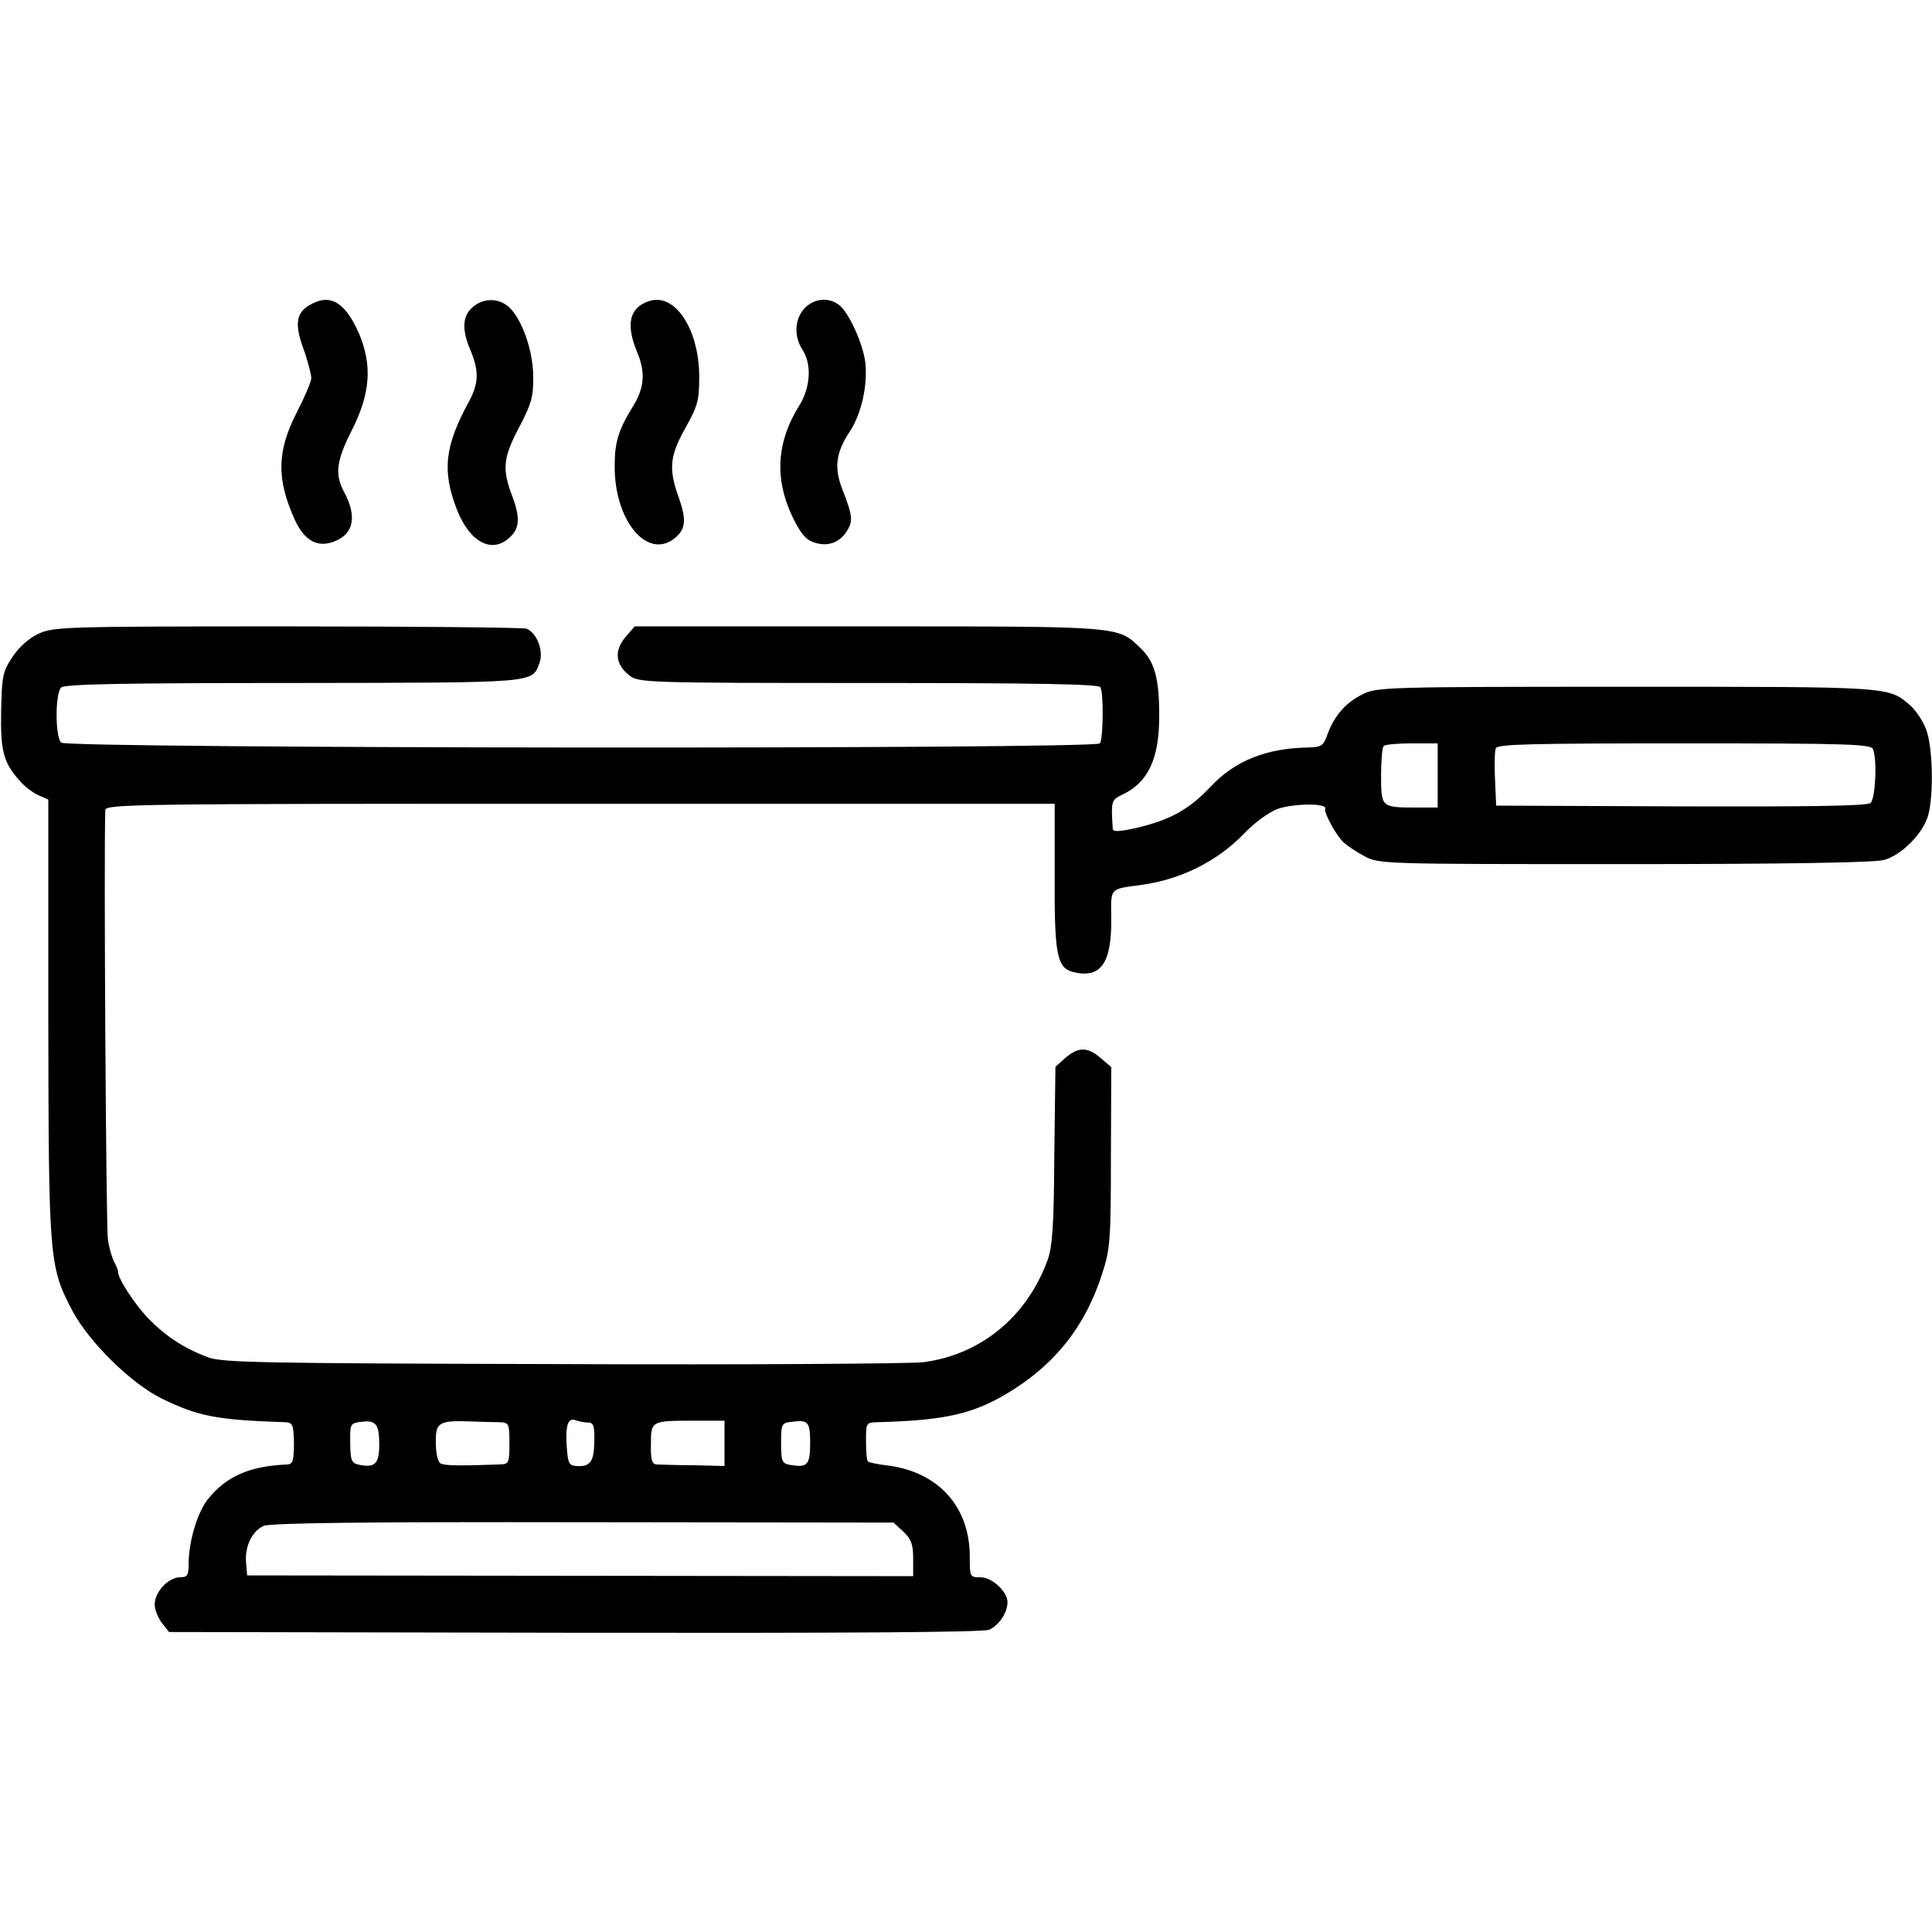
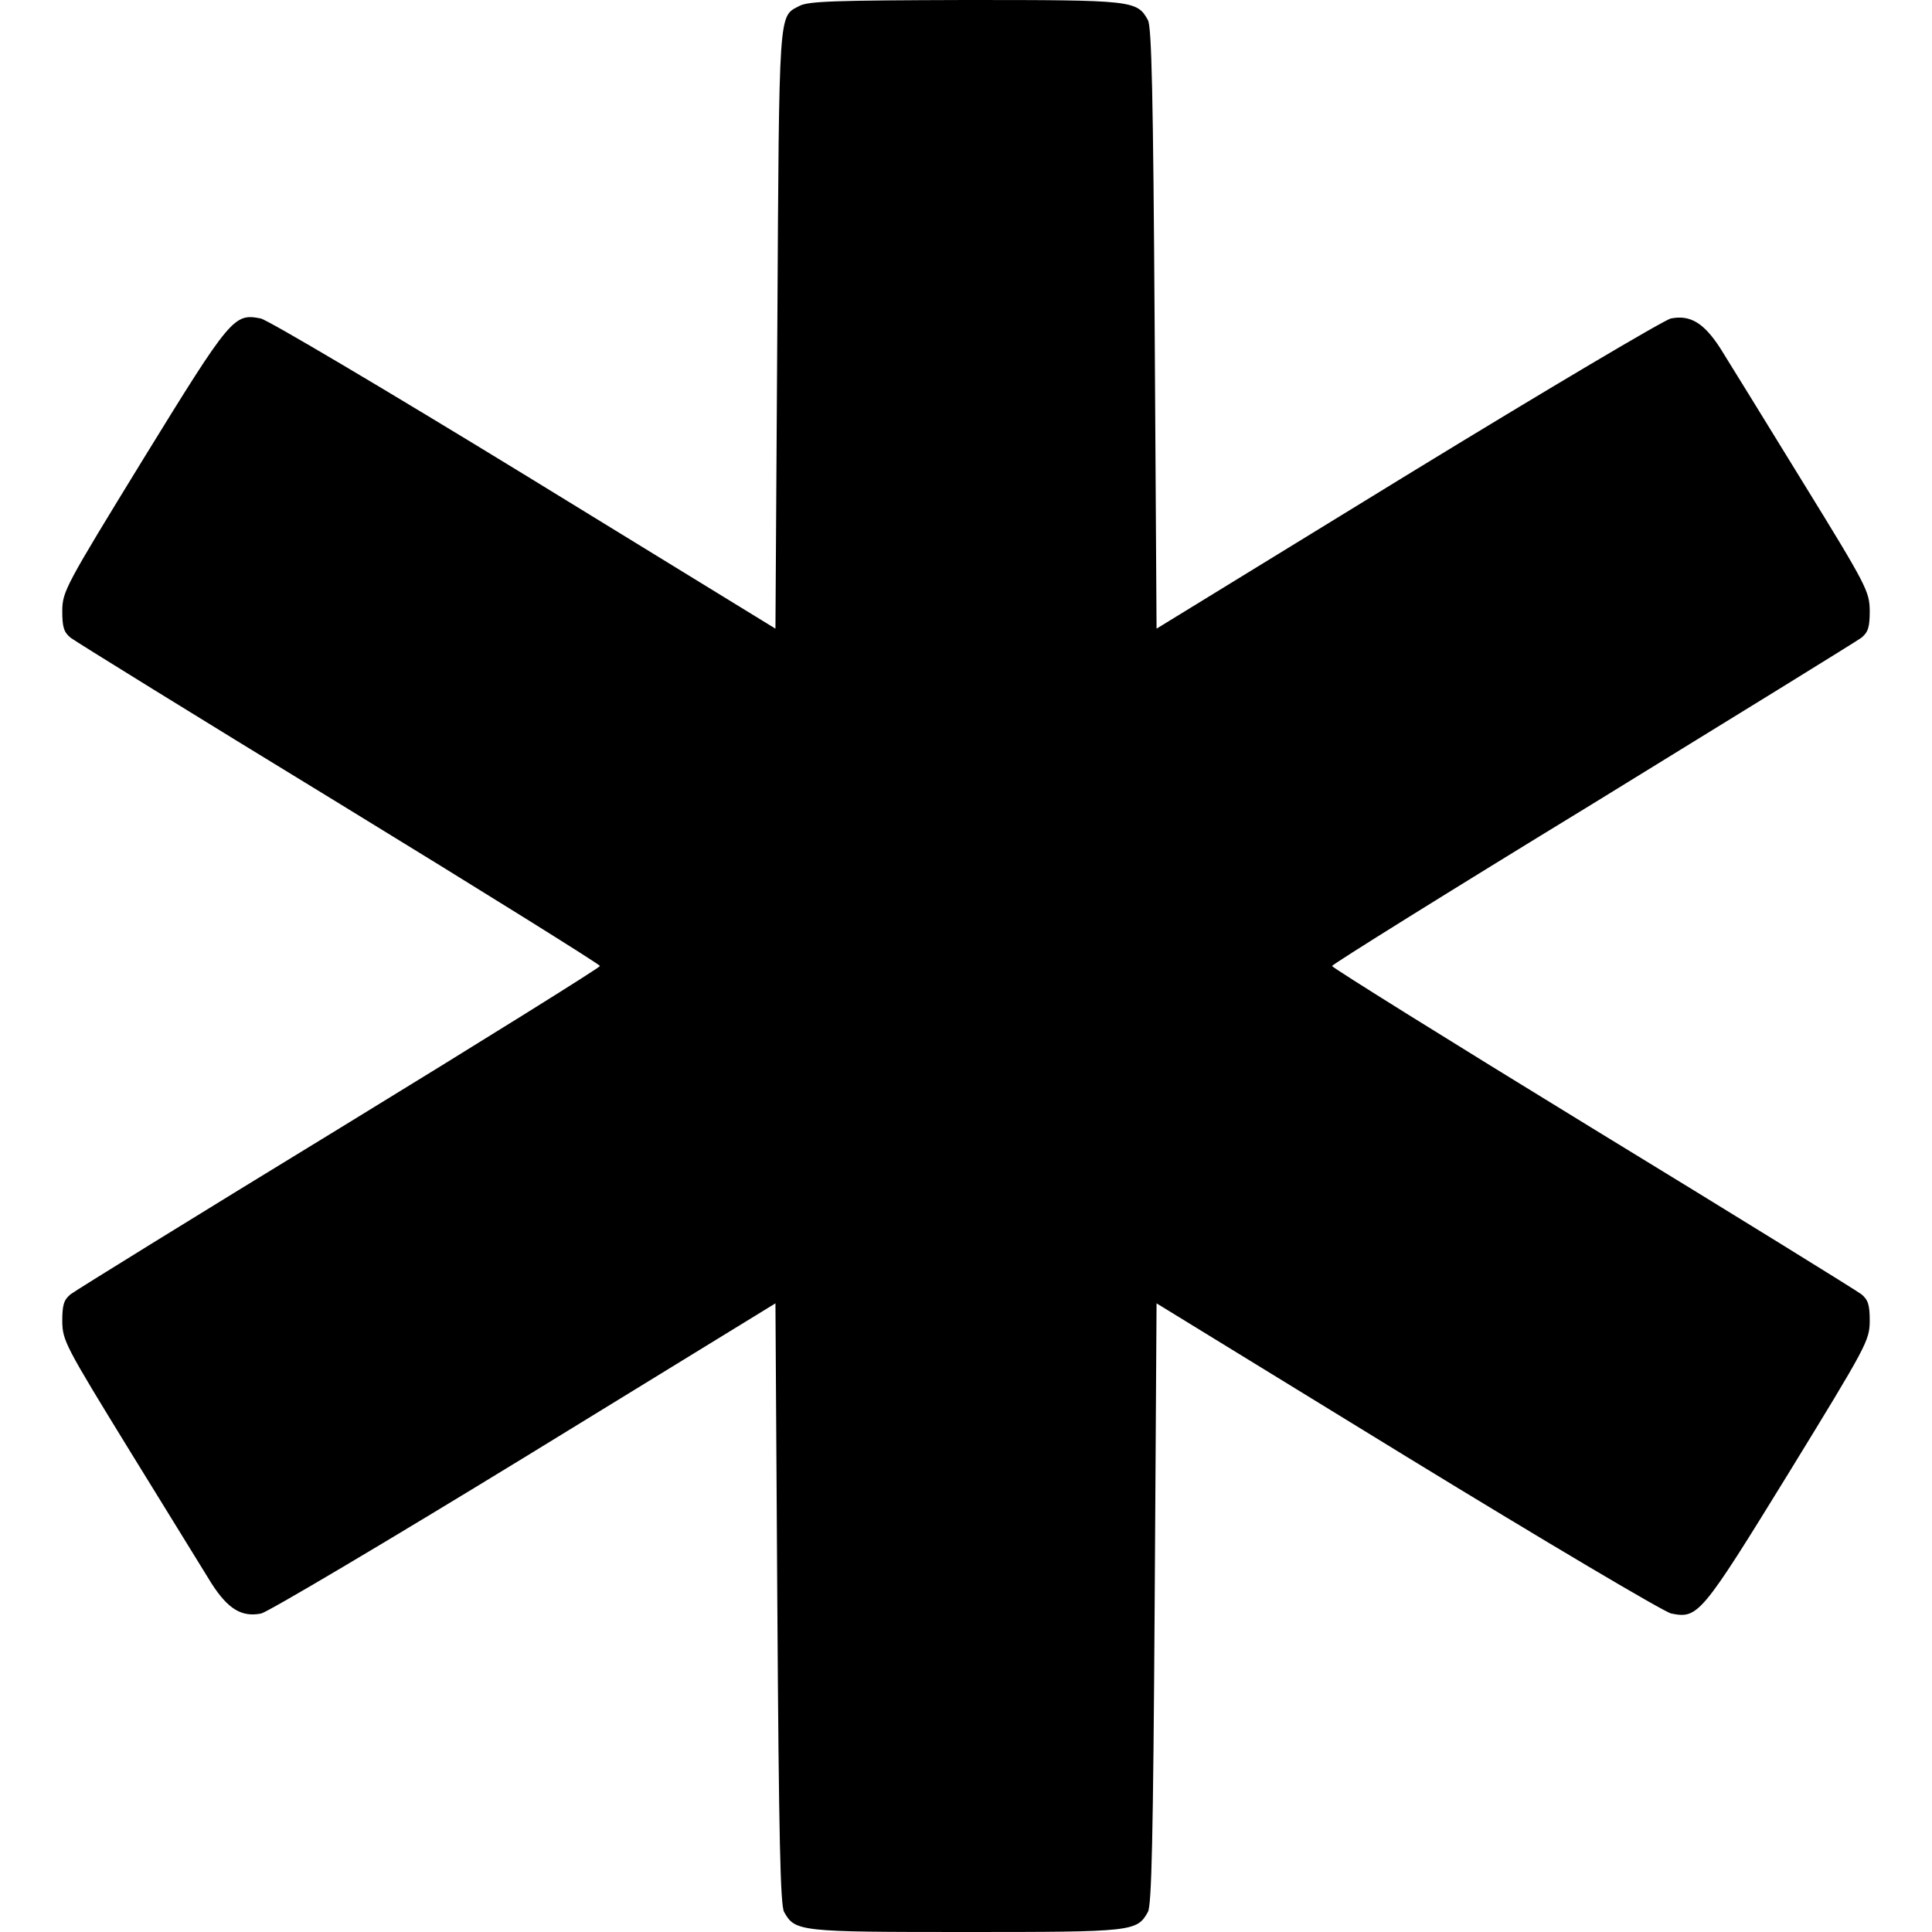
<svg xmlns="http://www.w3.org/2000/svg" version="1.0" width="512pt" height="512pt" viewBox="0 0 512 512" preserveAspectRatio="xMidYMid meet">
  <g transform="translate(0,512) scale(0.1,-0.1)" fill="#000000" stroke="none">
-     <path d="M829 4316 c-44 -21 -50 -51 -25 -120 12 -33 21 -69 21 -78 0 -9 -17 -49 -38 -90 -53 -103 -55 -176 -6 -285 26 -57 62 -76 107 -57 50 20 58 67 24 130 -25 47 -21 82 20 163 50 98 55 174 19 258 -35 79 -73 104 -122 79z" />
-     <path d="M1255 4308 c-29 -23 -32 -58 -10 -112 25 -58 24 -90 -1 -138 -66 -120 -73 -186 -33 -289 34 -86 92 -117 139 -74 27 24 29 53 8 109 -28 73 -25 103 18 184 33 63 38 82 37 135 0 67 -30 152 -64 183 -27 24 -65 25 -94 2z" />
-     <path d="M1720 4322 c-52 -17 -62 -61 -32 -134 23 -54 20 -95 -10 -144 -38 -61 -49 -95 -49 -156 -2 -149 89 -257 163 -191 25 23 27 46 7 104 -28 77 -24 111 18 186 33 59 36 73 36 137 -1 125 -65 221 -133 198z" />
-     <path d="M2134 4305 c-28 -28 -31 -74 -8 -111 26 -38 22 -102 -8 -149 -59 -94 -66 -191 -20 -290 22 -47 37 -65 58 -72 36 -13 68 -2 88 29 17 27 16 41 -12 112 -22 57 -17 97 21 154 30 46 47 122 40 182 -6 49 -42 128 -67 150 -28 23 -66 20 -92 -5z" />
-     <path d="M103 3441 c-26 -12 -52 -35 -70 -62 -26 -39 -28 -51 -30 -143 -2 -107 6 -137 50 -186 12 -14 34 -31 48 -37 l27 -12 0 -579 c1 -641 2 -658 64 -776 45 -84 156 -193 238 -233 97 -47 145 -56 326 -62 20 -1 22 -7 23 -56 0 -45 -3 -55 -17 -56 -100 -4 -162 -31 -211 -92 -27 -33 -51 -112 -51 -169 0 -33 -3 -38 -23 -38 -31 0 -67 -39 -67 -72 0 -14 9 -36 19 -49 l19 -24 1074 -2 c709 -1 1082 1 1099 8 25 10 49 45 49 73 0 28 -41 66 -71 66 -29 0 -29 1 -29 55 0 131 -82 223 -215 241 -27 3 -52 8 -55 11 -3 2 -5 27 -5 54 0 48 0 49 30 50 187 5 261 23 363 88 116 75 190 172 233 306 21 64 23 89 23 308 l1 239 -28 24 c-35 30 -59 30 -93 1 l-27 -24 -3 -234 c-1 -188 -5 -243 -18 -279 -55 -150 -177 -250 -329 -270 -34 -4 -465 -7 -957 -5 -807 2 -899 4 -939 18 -65 25 -111 55 -159 104 -36 38 -81 107 -79 123 0 3 -4 14 -10 25 -6 11 -14 38 -17 60 -5 30 -11 1018 -7 1138 1 16 68 17 1259 17 l1257 0 0 -191 c-1 -209 6 -244 49 -255 73 -18 102 23 101 141 -1 84 -6 78 80 90 104 14 202 63 272 136 25 27 65 56 88 65 41 15 133 16 127 1 -4 -11 28 -69 48 -89 10 -9 35 -26 56 -37 38 -21 52 -21 689 -21 427 0 663 4 688 11 47 13 104 71 117 119 15 55 12 184 -6 228 -8 22 -27 49 -41 62 -59 51 -46 50 -753 50 -638 0 -662 -1 -699 -20 -45 -22 -75 -57 -93 -106 -11 -31 -16 -34 -53 -35 -109 -2 -192 -35 -256 -103 -57 -61 -108 -89 -197 -110 -45 -10 -62 -11 -63 -3 -5 76 -4 77 27 92 67 32 97 96 96 211 0 96 -12 141 -50 177 -61 58 -46 57 -721 57 l-619 0 -25 -29 c-30 -36 -26 -72 11 -101 24 -19 42 -20 633 -20 446 0 610 -3 615 -11 9 -14 8 -135 -1 -149 -10 -16 -2737 -14 -2753 2 -16 16 -16 130 0 146 9 9 160 12 618 12 652 1 629 -1 650 54 11 31 -7 79 -35 90 -9 3 -294 6 -633 6 -585 0 -619 -1 -659 -19z m3707 -376 l0 -85 -59 0 c-90 0 -91 1 -91 84 0 40 3 76 7 79 3 4 37 7 75 7 l68 0 0 -85z m1154 69 c11 -30 6 -131 -7 -142 -9 -8 -164 -10 -502 -9 l-490 2 -3 69 c-2 38 -1 75 2 83 4 11 94 13 500 13 441 0 495 -2 500 -16z m-3959 -1842 c0 -51 -11 -62 -52 -54 -23 4 -25 12 -25 72 0 36 2 39 30 42 38 5 47 -6 47 -60z m318 59 c26 -1 27 -3 27 -56 0 -53 -1 -55 -27 -56 -109 -4 -146 -3 -156 3 -7 4 -12 29 -12 55 -1 54 8 59 94 56 25 -1 58 -2 74 -2z m236 -1 c14 0 17 -9 16 -51 -1 -53 -11 -67 -48 -64 -19 1 -22 8 -25 50 -4 58 3 79 24 71 9 -3 23 -6 33 -6z m361 -55 l0 -60 -83 2 c-45 0 -89 2 -97 2 -12 1 -16 13 -15 54 0 62 1 62 116 62 l79 0 0 -60z m227 0 c0 -58 -8 -65 -54 -57 -21 4 -23 10 -23 58 0 50 1 53 28 56 44 6 49 0 49 -57z m247 -234 c21 -20 26 -34 26 -71 l0 -47 -882 1 -883 1 -3 35 c-3 42 15 81 46 96 16 8 259 11 846 10 l824 -1 26 -24z" />
+     <path d="M2118 5104 c-55 -29 -53 0 -58 -854 l-5 -796 -665 408 c-366 224 -680 410 -699 414 -71 14 -79 5 -311 -372 -208 -339 -214 -351 -215 -402 0 -44 4 -57 22 -72 13 -10 333 -208 713 -440 379 -232 690 -426 690 -430 0 -4 -311 -198 -690 -430 -380 -232 -700 -430 -713 -440 -18 -15 -22 -28 -22 -72 1 -51 7 -63 179 -343 98 -159 196 -318 217 -352 44 -68 80 -89 131 -79 18 4 332 190 698 414 l665 408 5 -796 c4 -620 8 -800 18 -817 29 -52 40 -53 482 -53 442 0 453 1 482 53 10 17 14 197 18 817 l5 796 665 -408 c366 -224 680 -410 699 -414 71 -14 79 -5 311 372 208 339 214 351 215 402 0 44 -4 57 -22 72 -13 10 -333 208 -713 440 -379 232 -690 426 -690 430 0 4 311 198 691 430 379 233 700 431 712 440 18 15 22 28 22 72 -1 51 -7 64 -179 343 -98 160 -196 318 -217 352 -44 68 -80 89 -131 79 -18 -4 -332 -190 -698 -414 l-665 -408 -5 796 c-4 620 -8 800 -18 817 -29 52 -39 53 -484 53 -345 -1 -417 -3 -440 -16z" />
  </g>
</svg>
